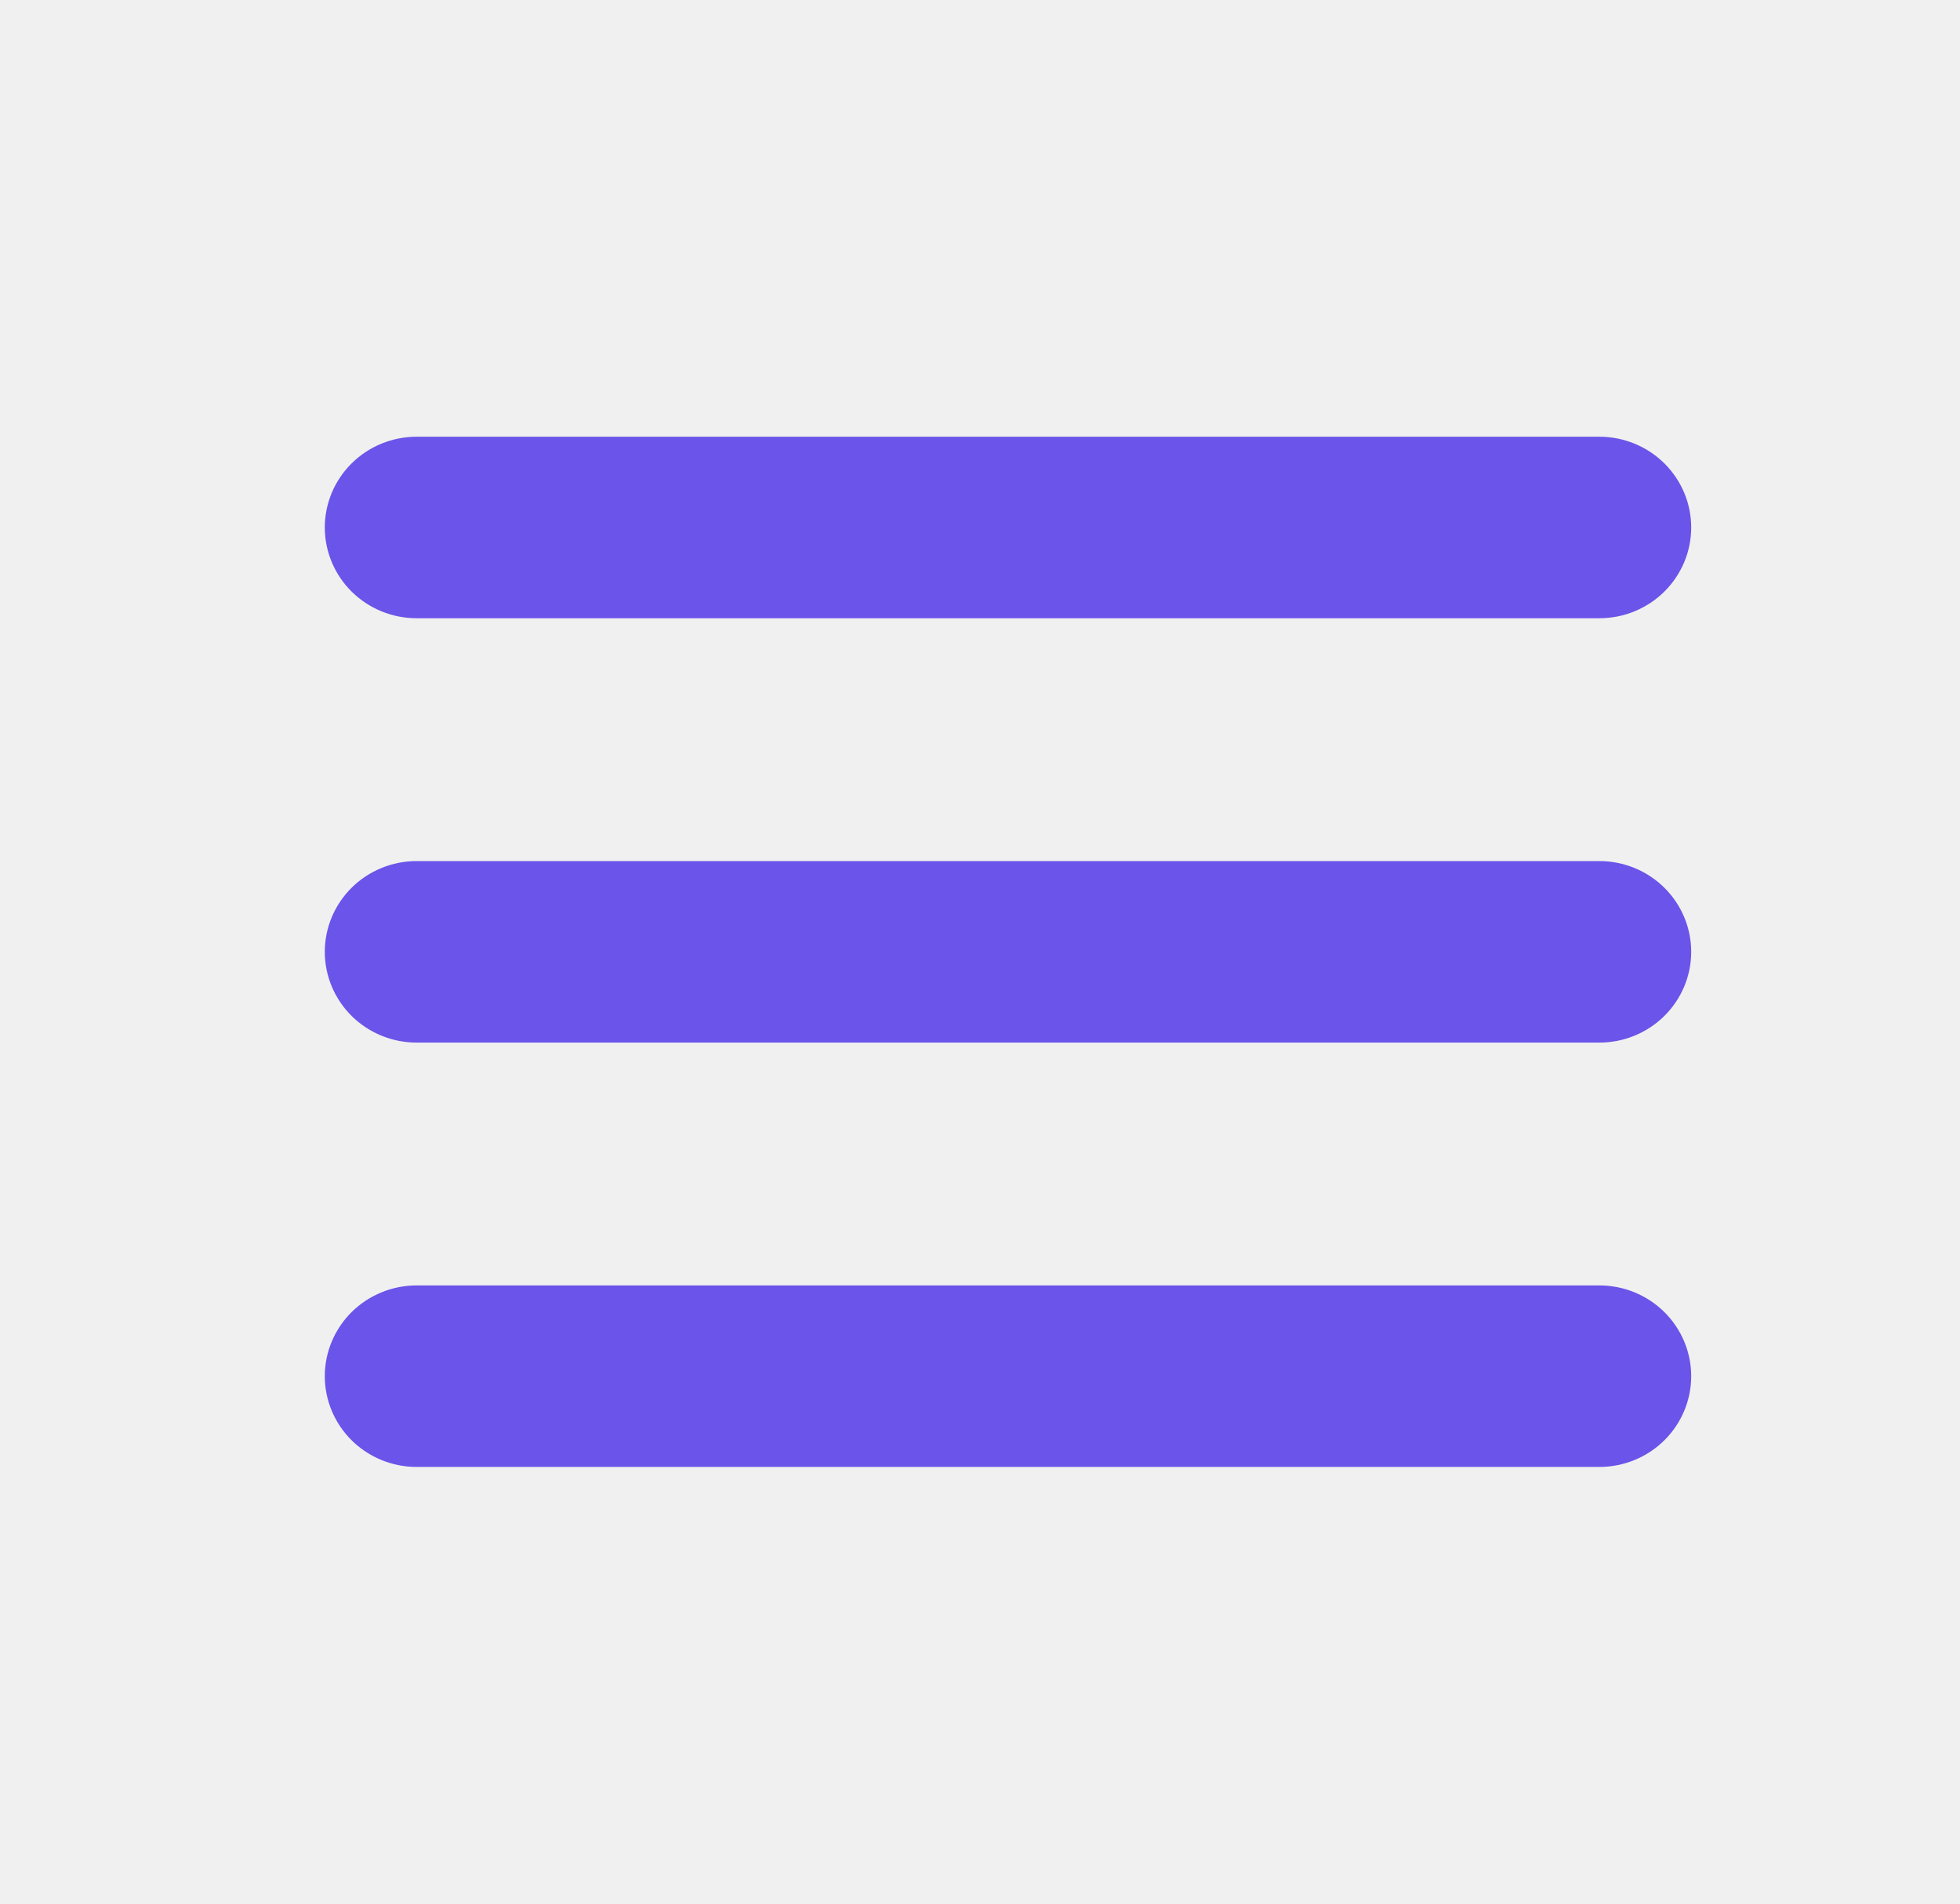
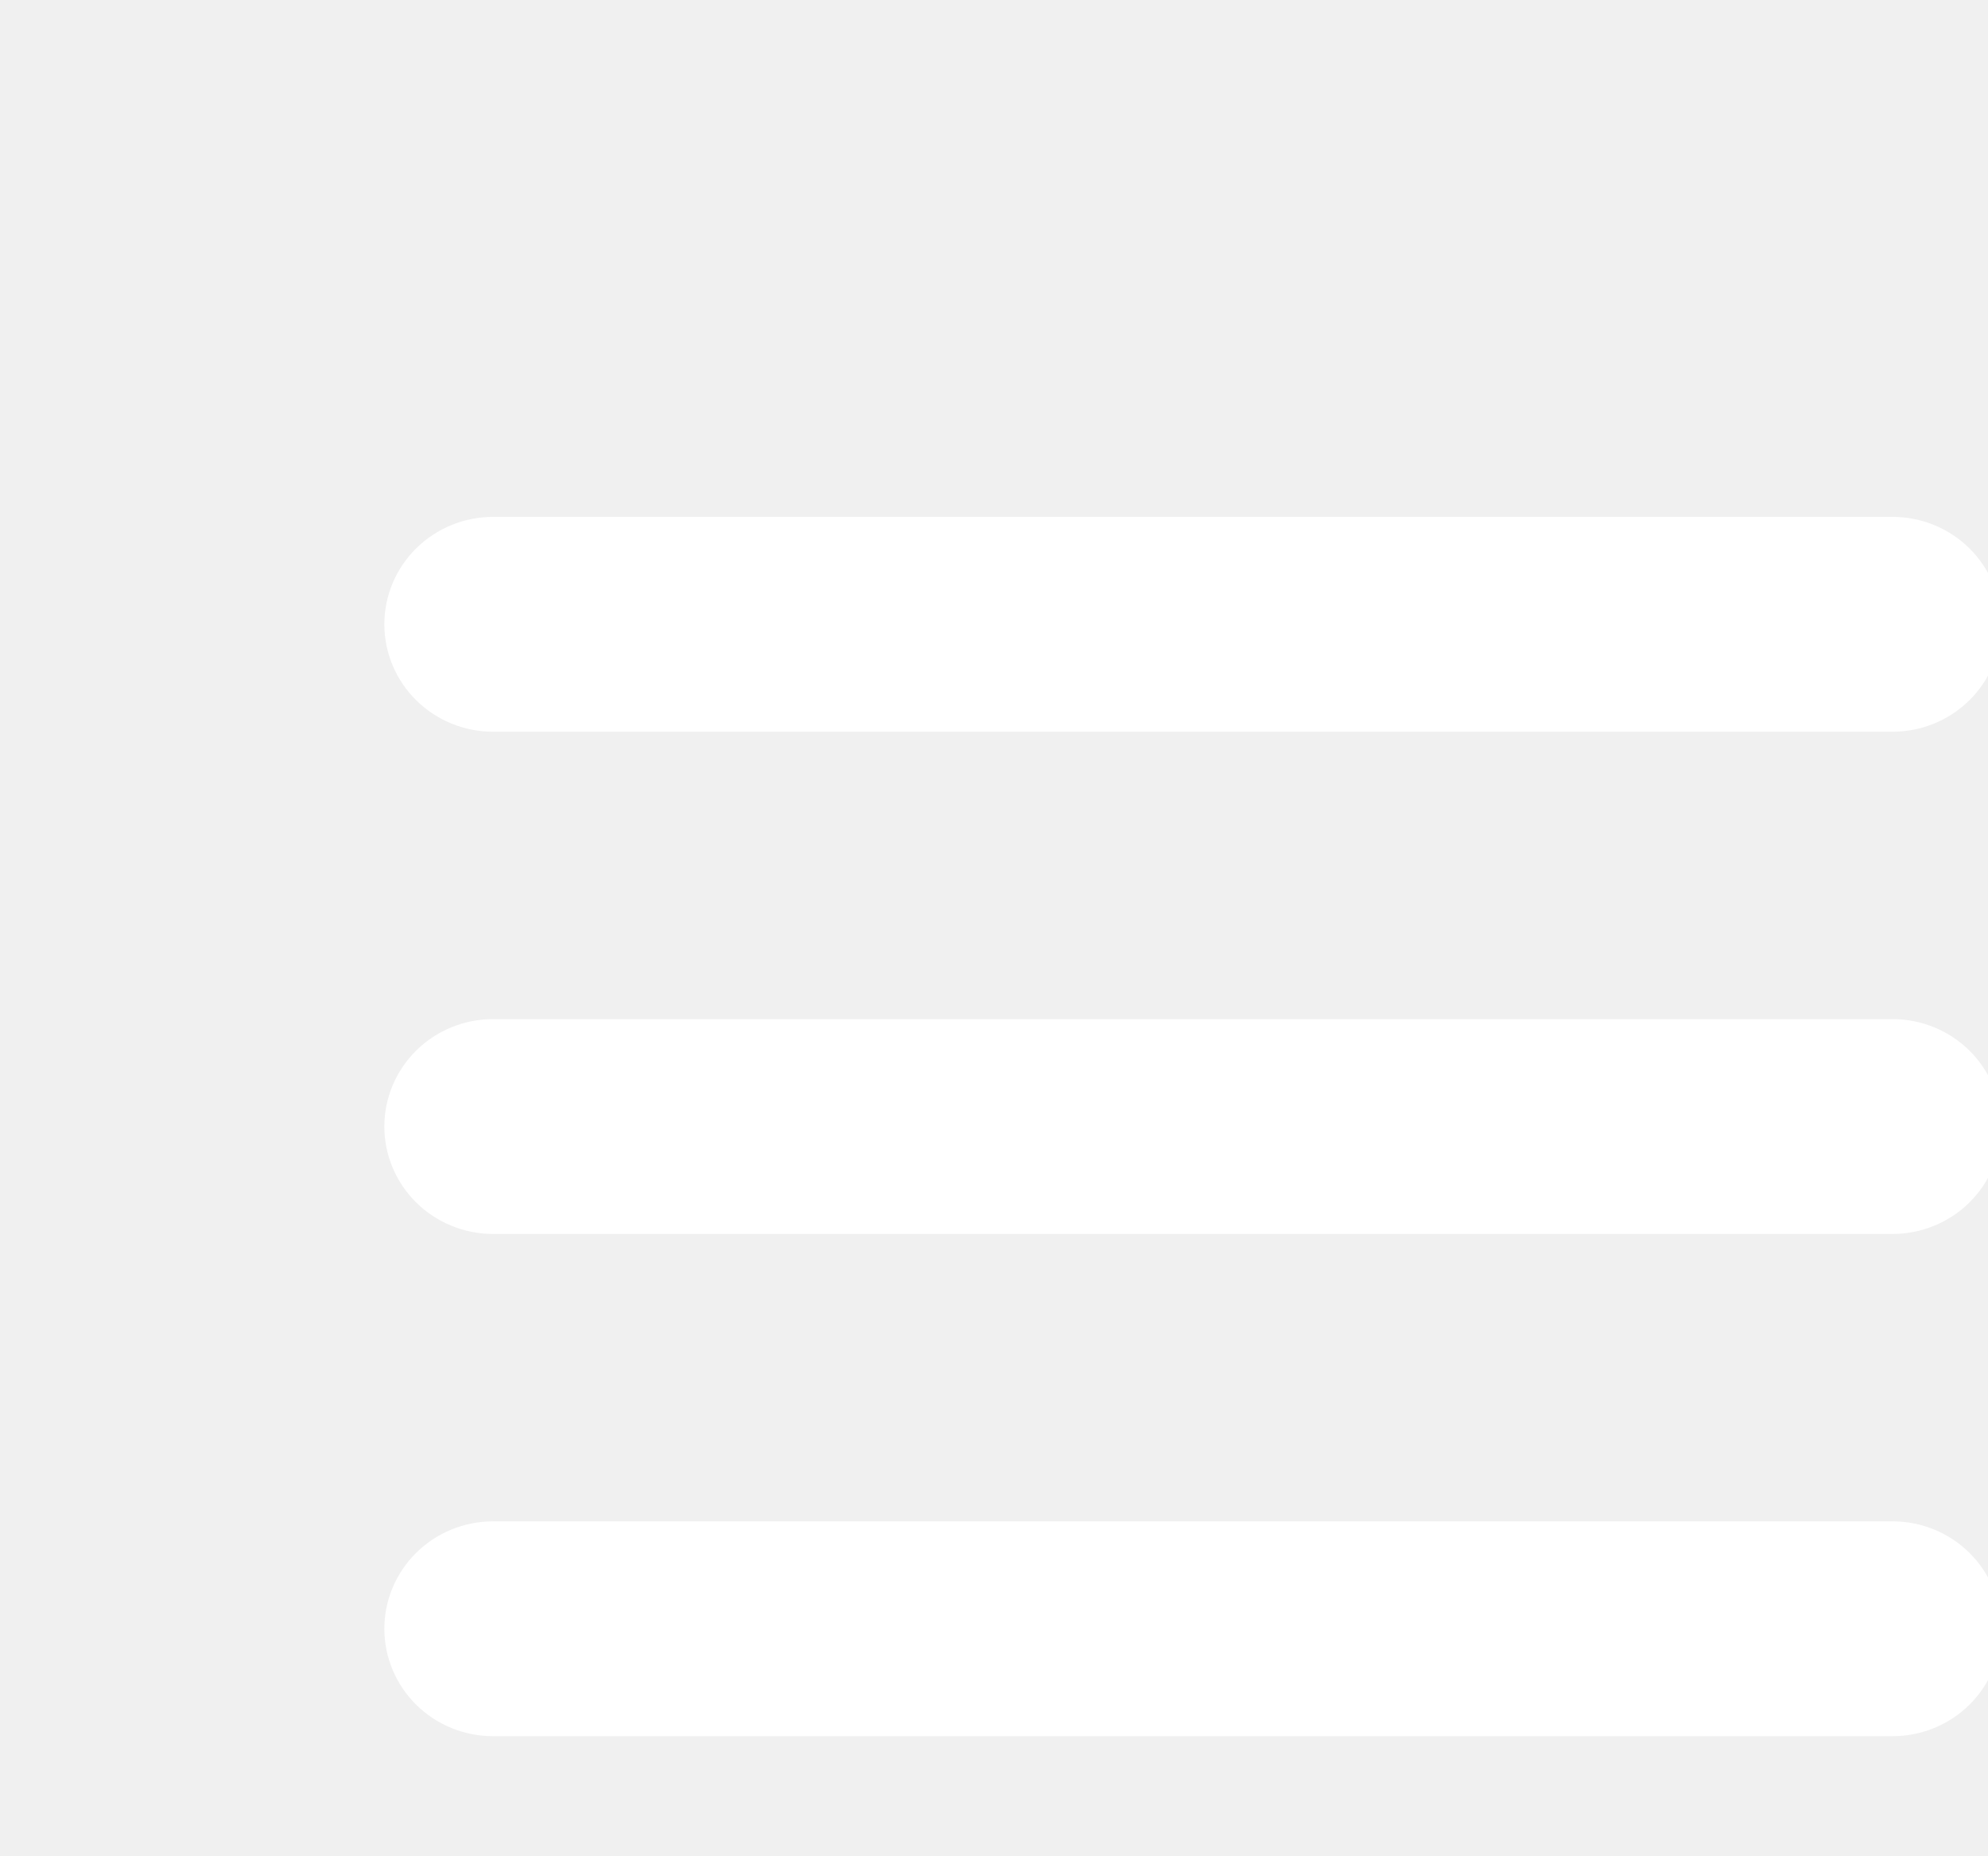
- <svg xmlns="http://www.w3.org/2000/svg" width="35" height="34" viewBox="0 0 35 34" fill="none">
-   <path d="M30 17C30 17.377 29.848 17.738 29.578 18.005C29.308 18.271 28.942 18.421 28.56 18.421H7.44C7.058 18.421 6.692 18.271 6.422 18.005C6.152 17.738 6 17.377 6 17C6 16.623 6.152 16.262 6.422 15.995C6.692 15.729 7.058 15.579 7.44 15.579H28.56C28.942 15.579 29.308 15.729 29.578 15.995C29.848 16.262 30 16.623 30 17ZM7.44 10.842H28.56C28.942 10.842 29.308 10.692 29.578 10.426C29.848 10.159 30 9.798 30 9.421C30 9.044 29.848 8.683 29.578 8.416C29.308 8.15 28.942 8 28.56 8H7.44C7.058 8 6.692 8.15 6.422 8.416C6.152 8.683 6 9.044 6 9.421C6 9.798 6.152 10.159 6.422 10.426C6.692 10.692 7.058 10.842 7.44 10.842ZM28.56 23.158H7.44C7.058 23.158 6.692 23.308 6.422 23.574C6.152 23.841 6 24.202 6 24.579C6 24.956 6.152 25.317 6.422 25.584C6.692 25.85 7.058 26 7.44 26H28.56C28.942 26 29.308 25.85 29.578 25.584C29.848 25.317 30 24.956 30 24.579C30 24.202 29.848 23.841 29.578 23.574C29.308 23.308 28.942 23.158 28.56 23.158Z" fill="#6A54E9" stroke="#6A54E9" stroke-width="0.4" />
+ <svg xmlns="http://www.w3.org/2000/svg" width="30" height="28" viewBox="0 0 30 28" fill="none">
+   <path d="M30 17C30 17.377 29.848 17.738 29.578 18.005C29.308 18.271 28.942 18.421 28.56 18.421H7.44C7.058 18.421 6.692 18.271 6.422 18.005C6.152 17.738 6 17.377 6 17C6 16.623 6.152 16.262 6.422 15.995C6.692 15.729 7.058 15.579 7.44 15.579H28.56C28.942 15.579 29.308 15.729 29.578 15.995C29.848 16.262 30 16.623 30 17ZM7.44 10.842H28.56C28.942 10.842 29.308 10.692 29.578 10.426C29.848 10.159 30 9.798 30 9.421C30 9.044 29.848 8.683 29.578 8.416C29.308 8.15 28.942 8 28.56 8H7.44C7.058 8 6.692 8.15 6.422 8.416C6.152 8.683 6 9.044 6 9.421C6 9.798 6.152 10.159 6.422 10.426C6.692 10.692 7.058 10.842 7.44 10.842ZM28.56 23.158H7.44C7.058 23.158 6.692 23.308 6.422 23.574C6.152 23.841 6 24.202 6 24.579C6 24.956 6.152 25.317 6.422 25.584C6.692 25.85 7.058 26 7.44 26H28.56C28.942 26 29.308 25.85 29.578 25.584C29.848 25.317 30 24.956 30 24.579C30 24.202 29.848 23.841 29.578 23.574C29.308 23.308 28.942 23.158 28.56 23.158Z" fill="#fff" stroke="#fff" stroke-width="0.4" />
</svg>
